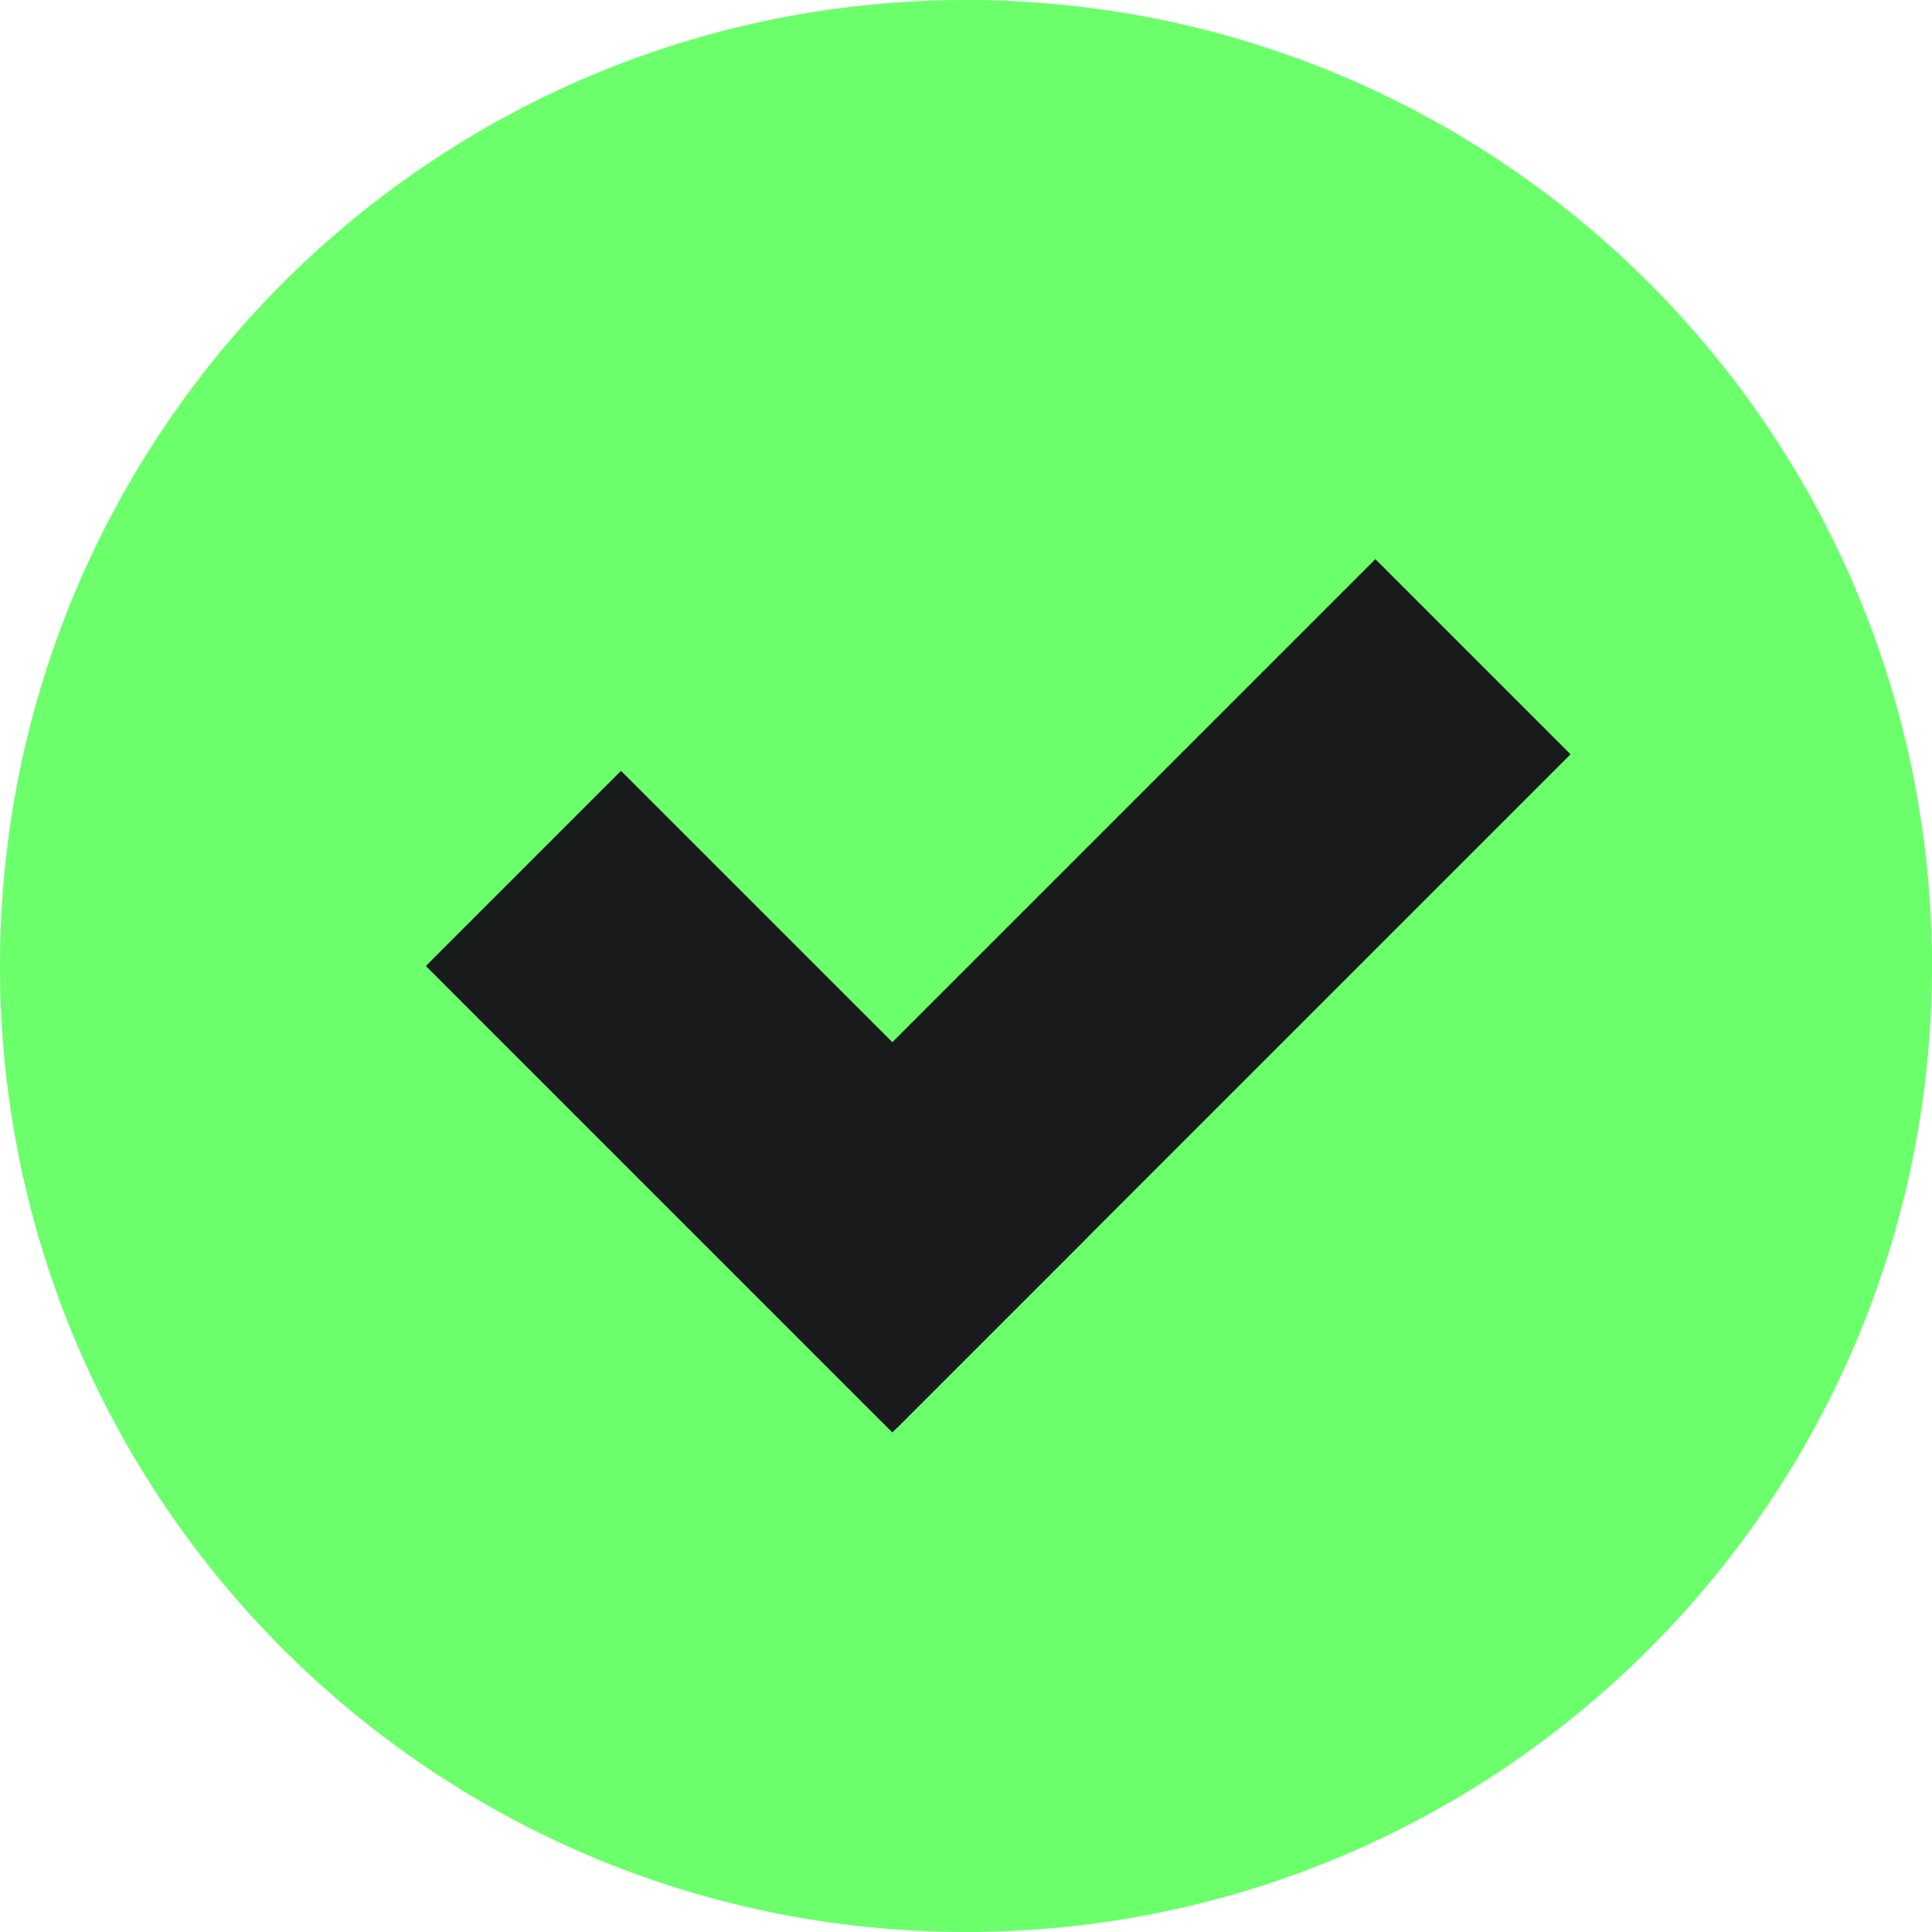
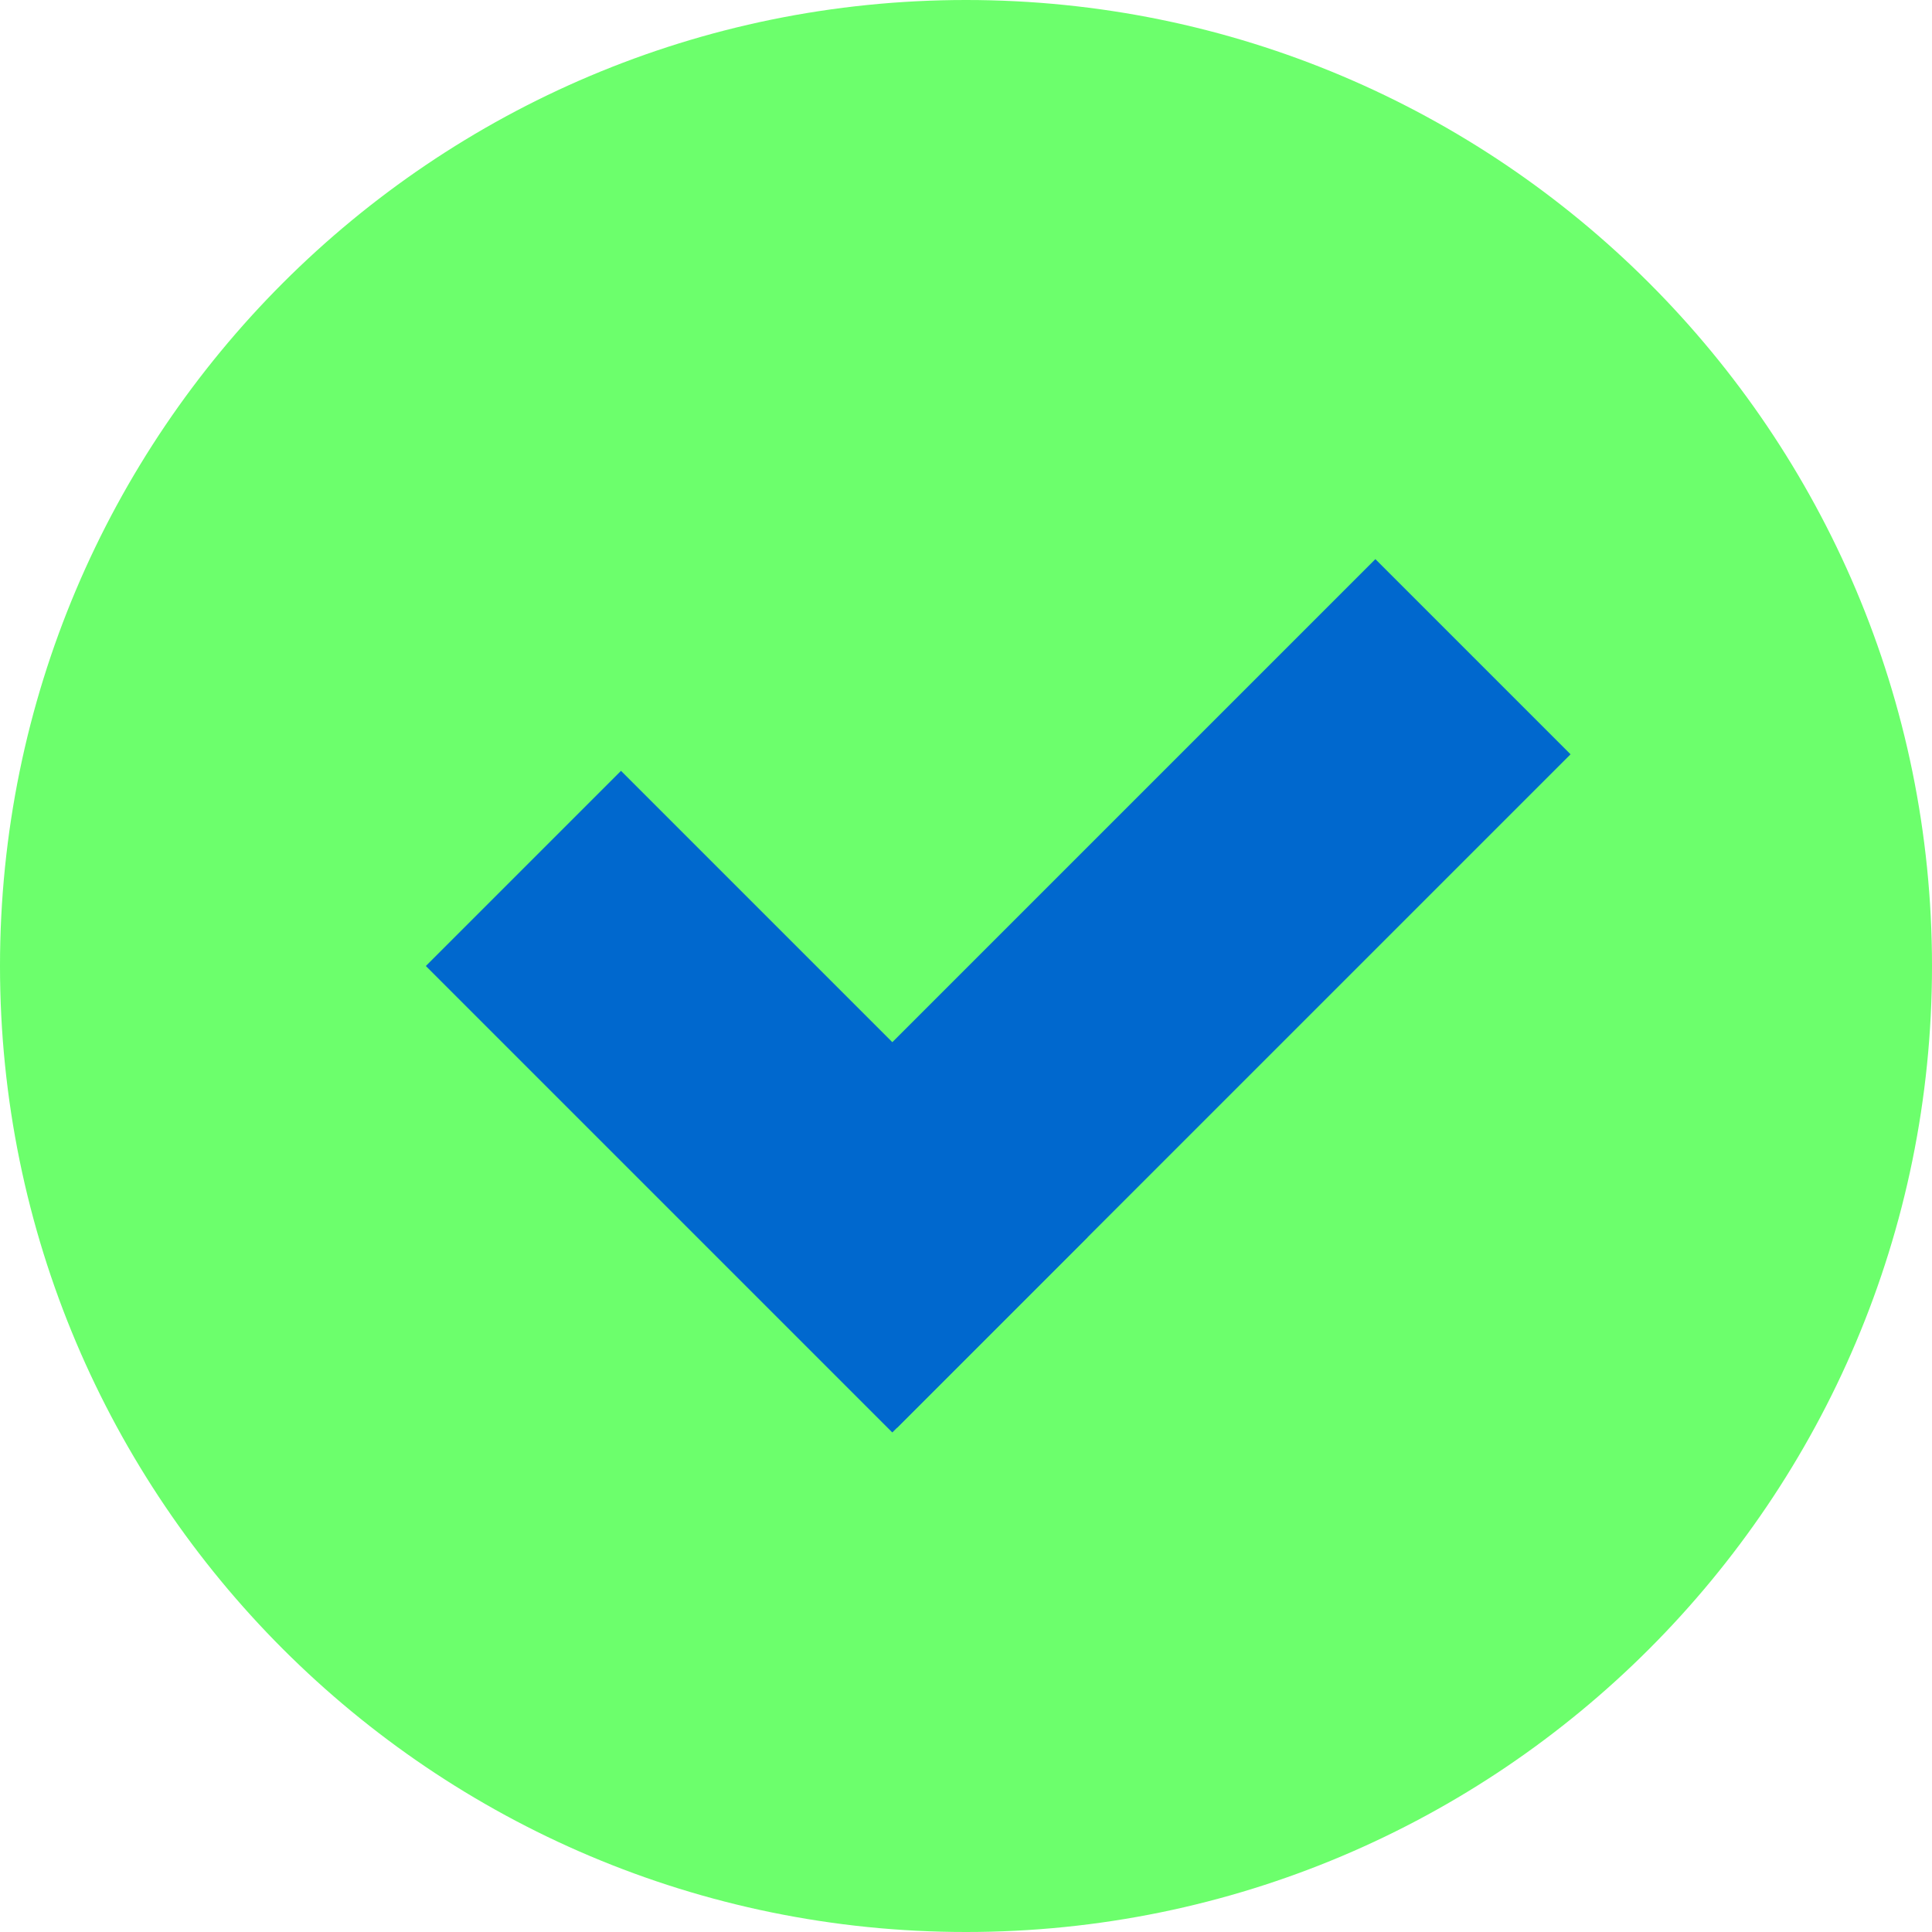
<svg xmlns="http://www.w3.org/2000/svg" width="28px" height="28px" viewBox="0 0 28 28" version="1.1">
  <defs />
  <g id="MainApp-Mobile-App-Pro" stroke="none" stroke-width="1" fill="none" fill-rule="evenodd">
    <g id="Icon&amp;ColorTestPage-Copy" transform="translate(-196, -175)" stroke-width="4">
      <g id="Group-25-Copy-2" transform="translate(196, 175)">
        <circle id="Oval-15" stroke="#6CFF6C" fill="#6CFF6C" cx="14" cy="14" r="12" />
-         <g id="Group-26" transform="translate(9, 10)" stroke="#191A1C" stroke-linecap="square">
+         <g id="Group-26" transform="translate(9, 10)" stroke="#0068CE" stroke-linecap="square">
          <path d="M0,4 L3.932,7.932" id="Line-21" />
          <path d="M10.933,0.932 L4,7.865" id="Line-21-Copy" />
        </g>
      </g>
    </g>
  </g>
</svg>
